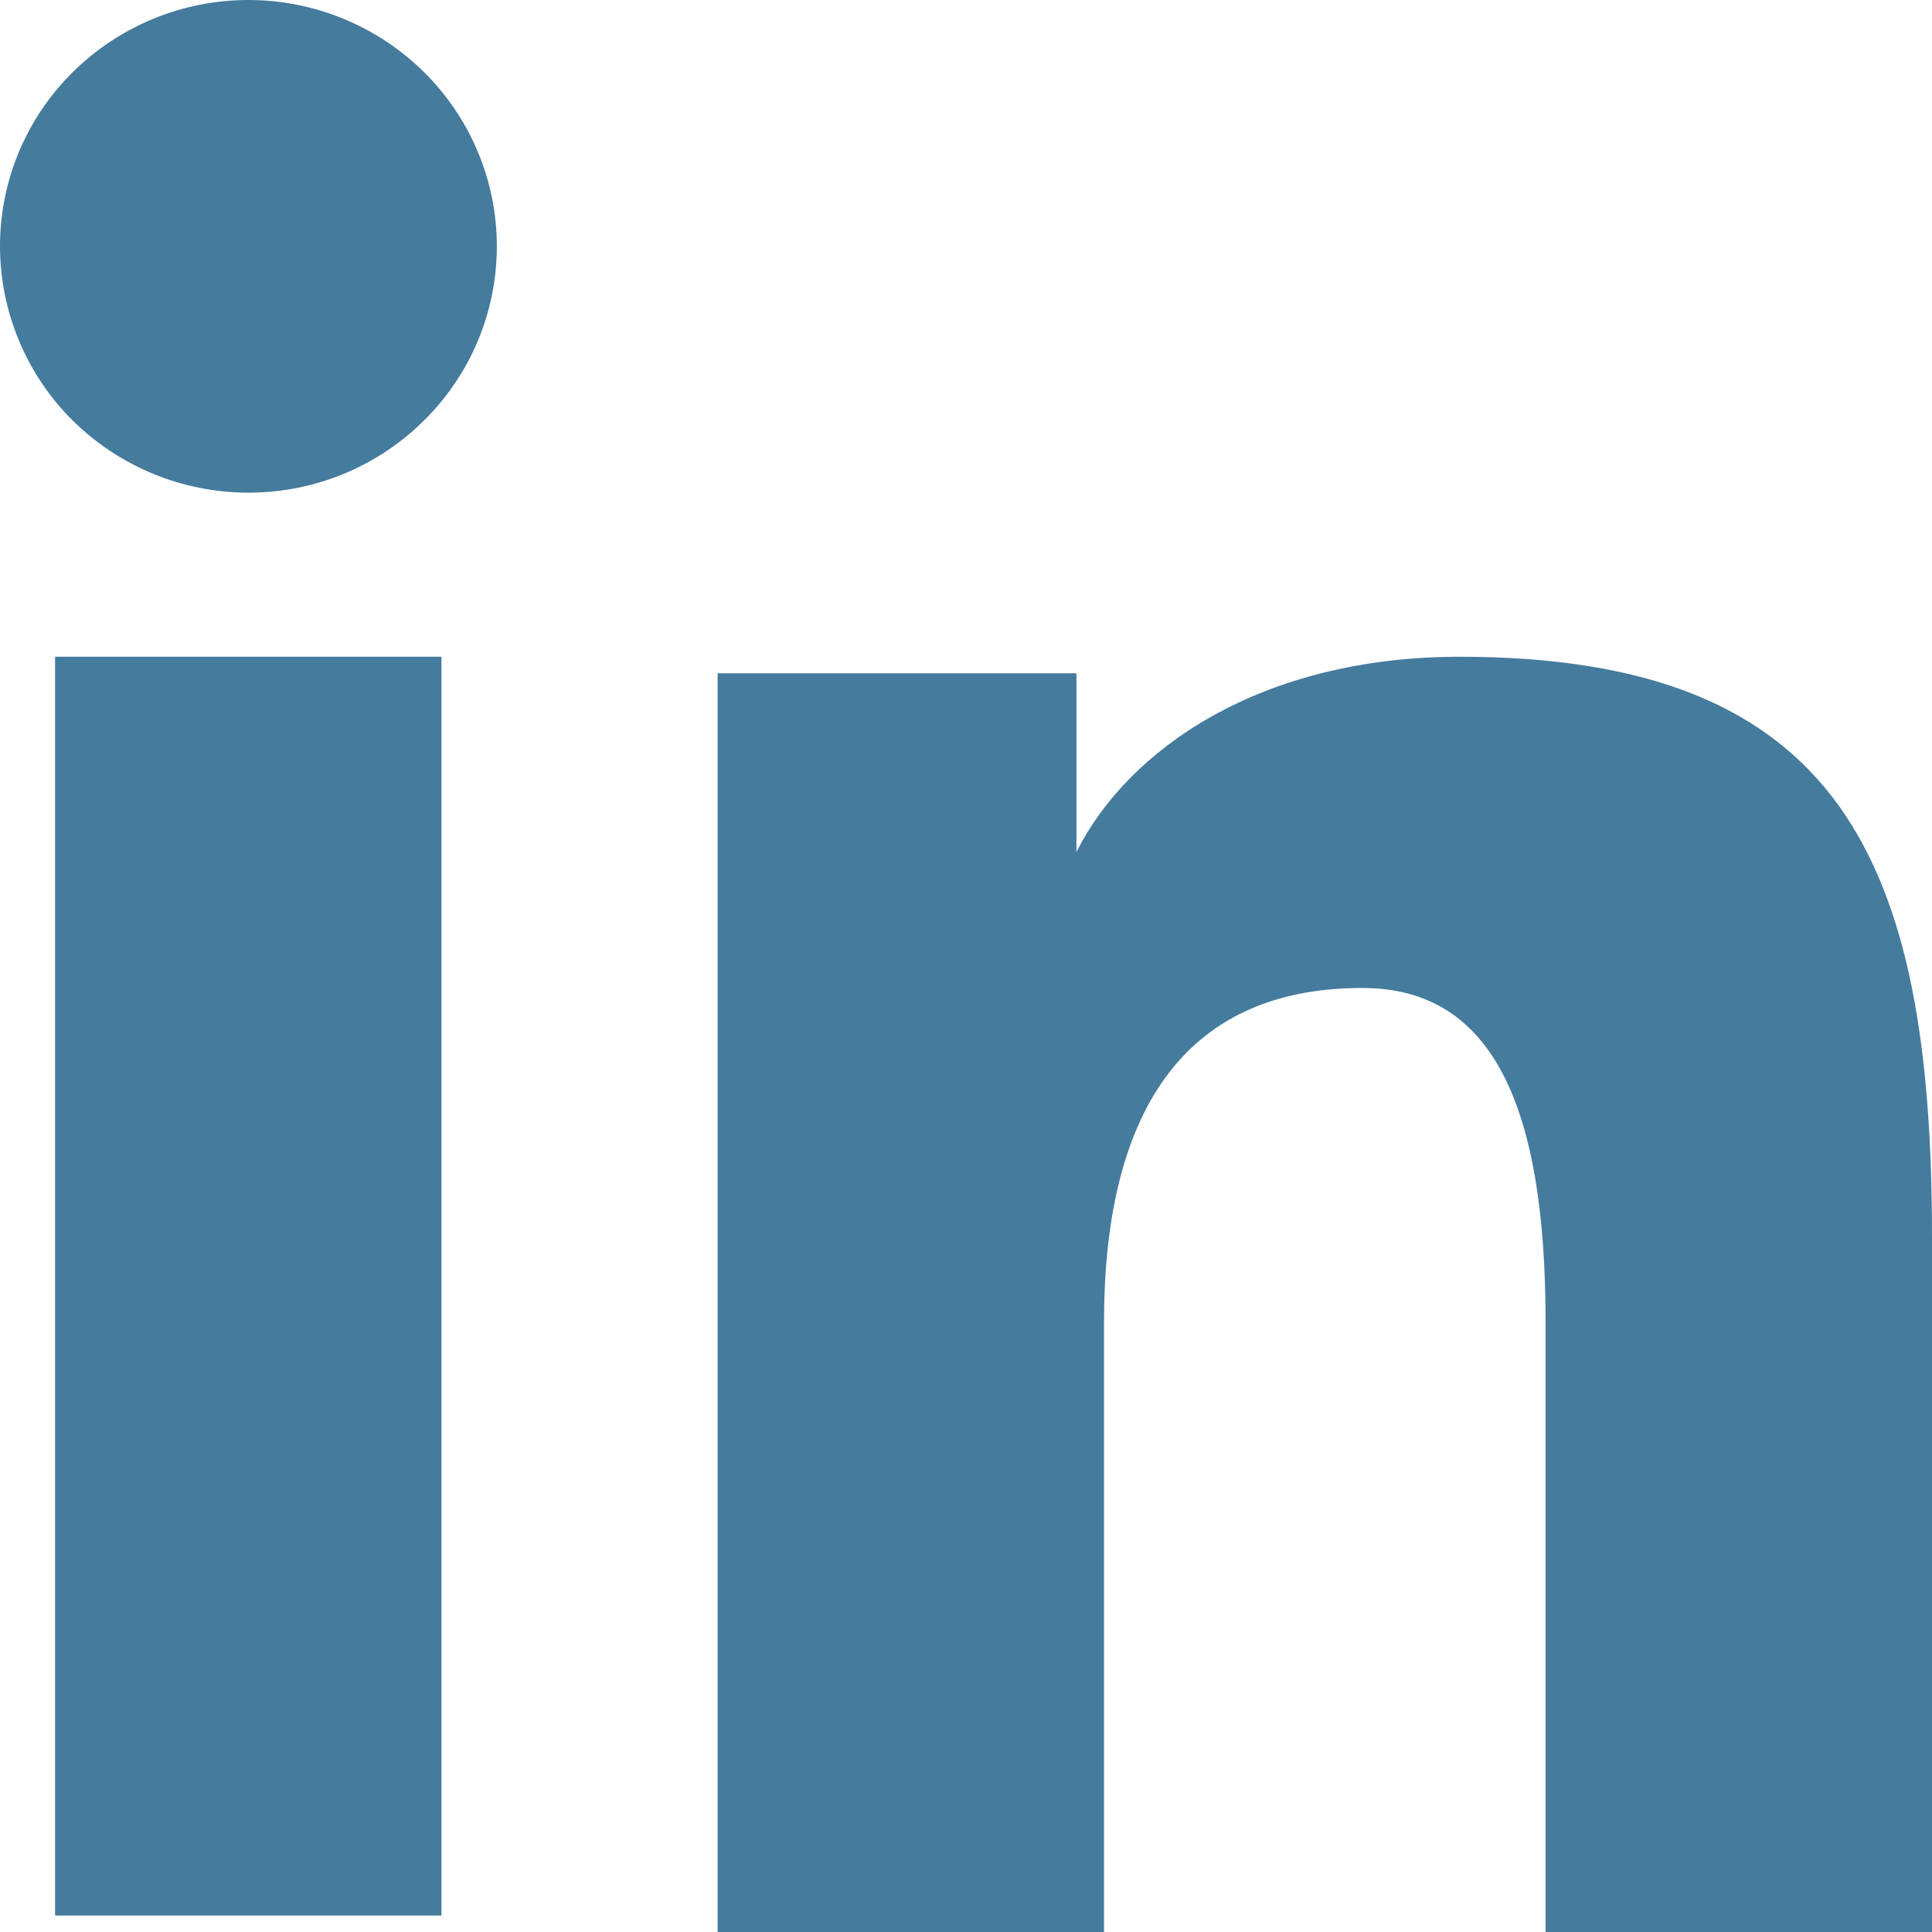
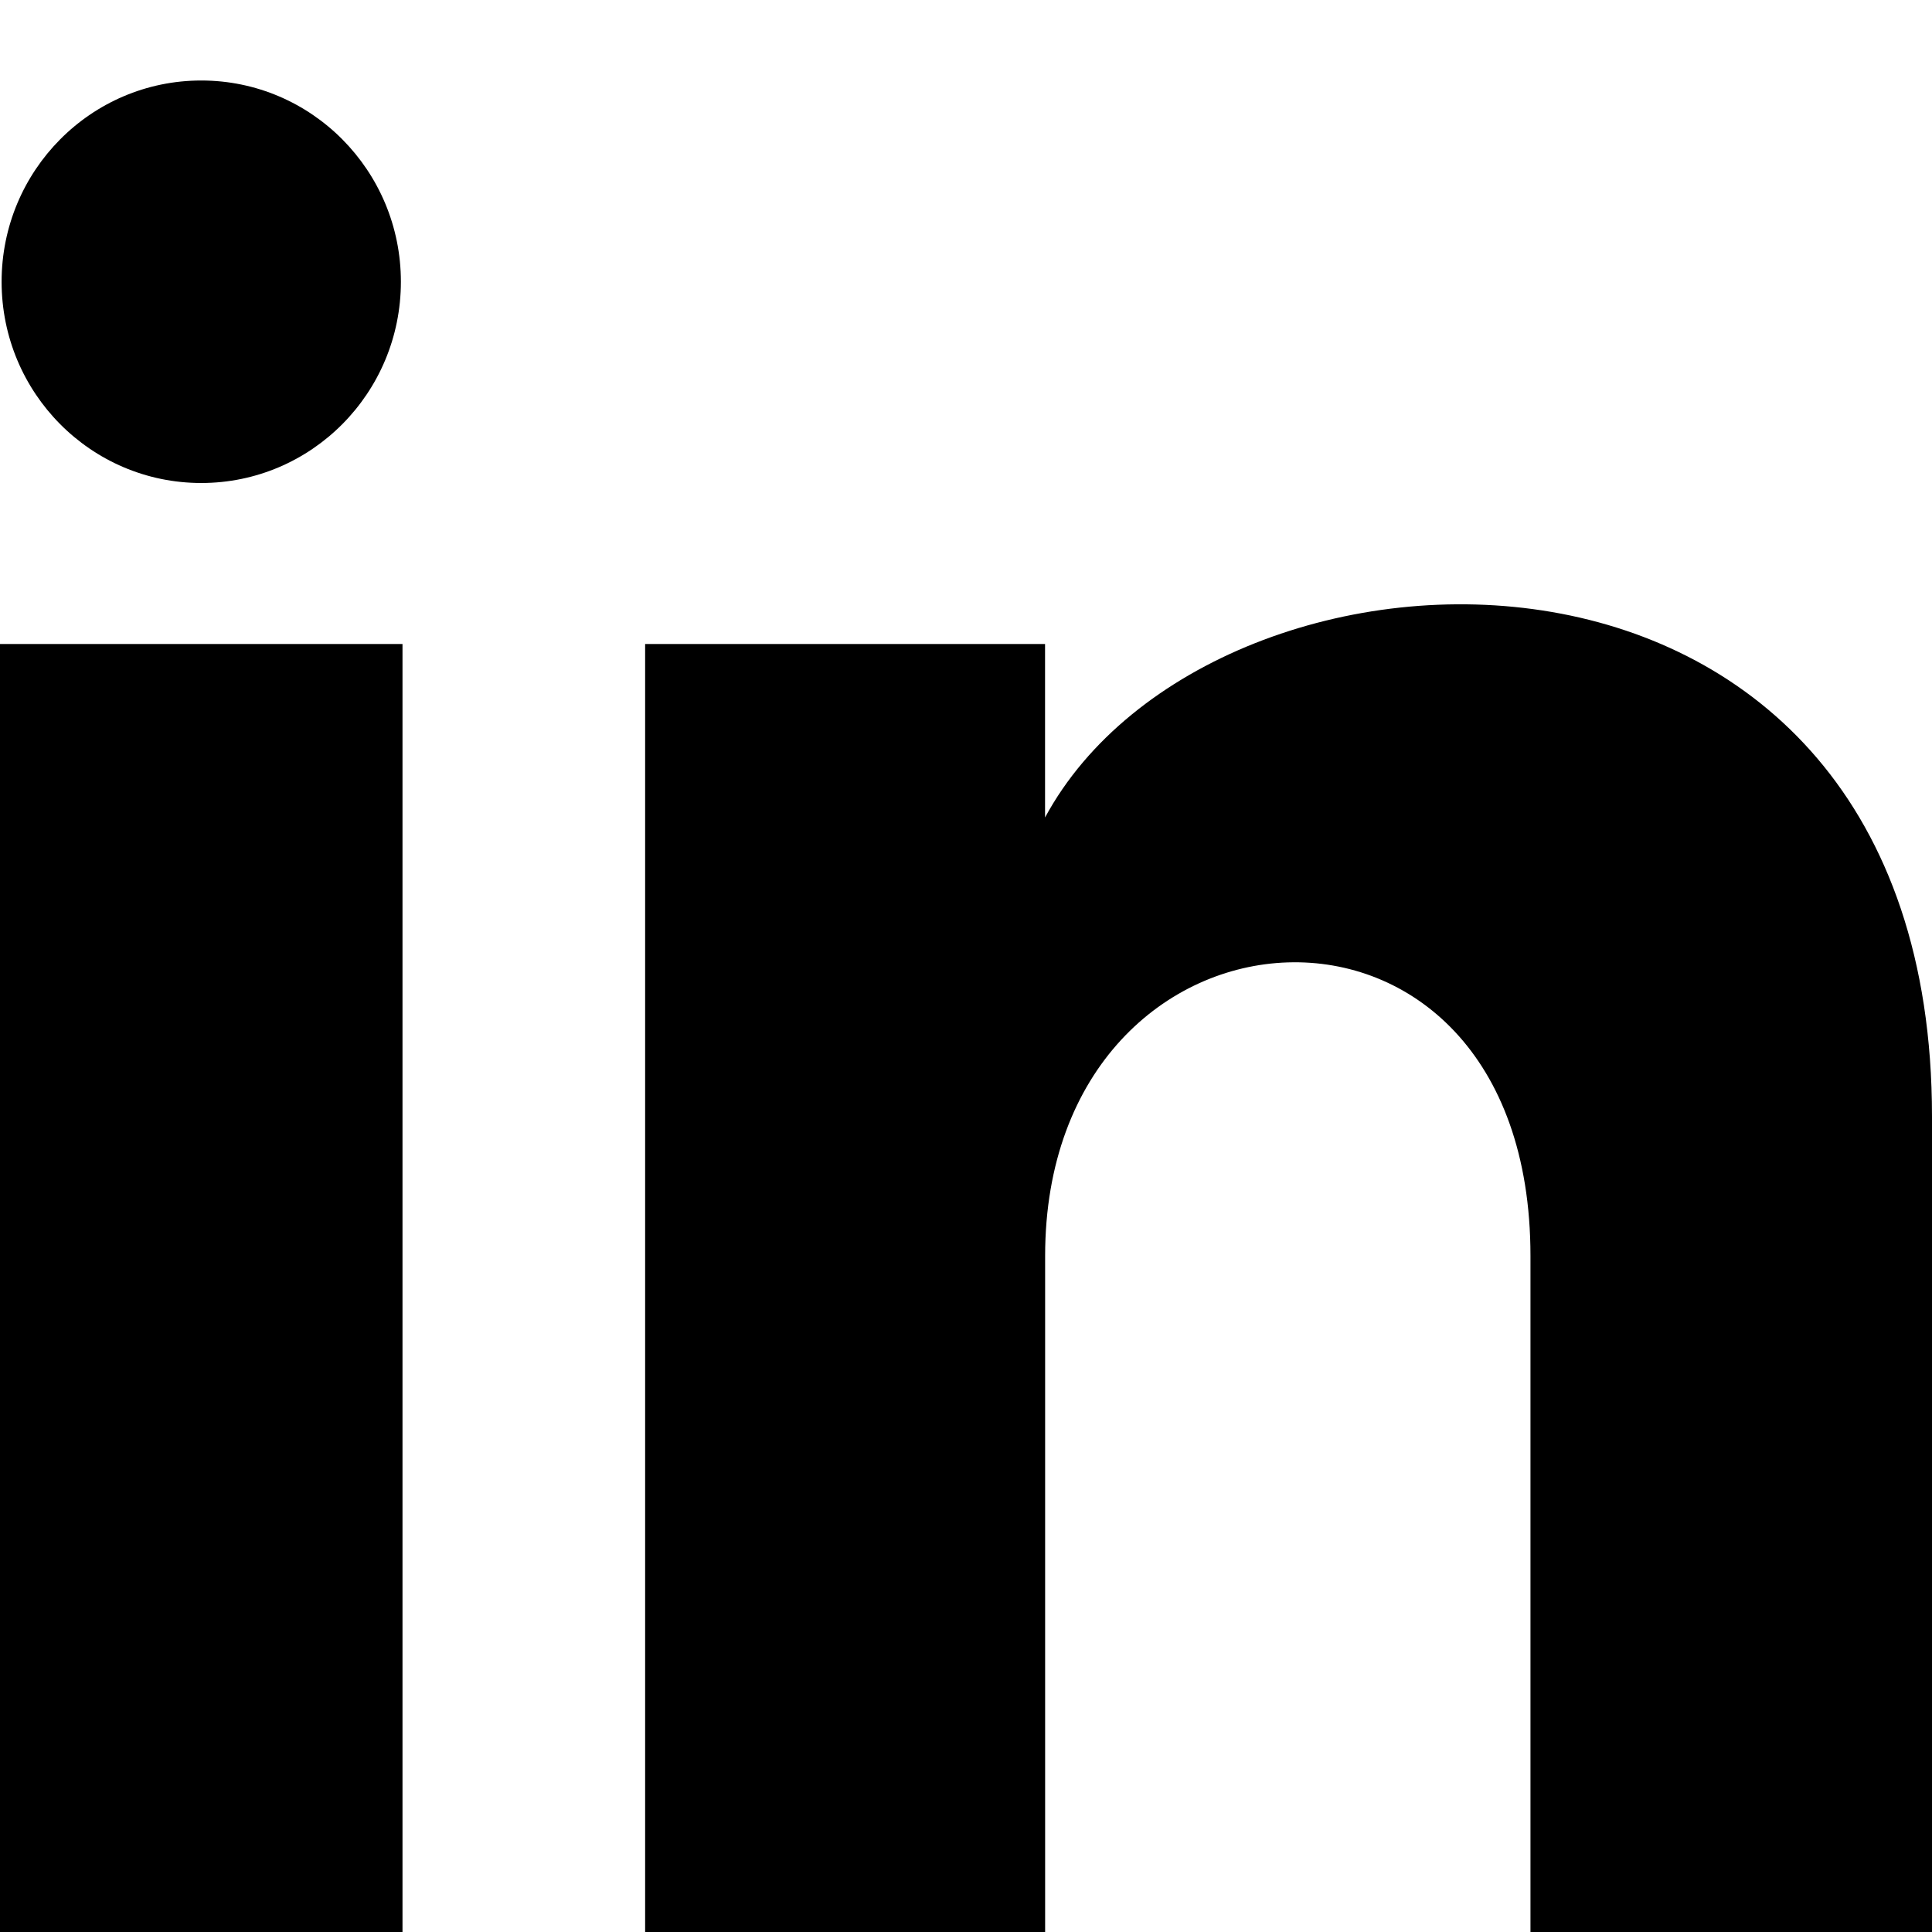
- <svg xmlns="http://www.w3.org/2000/svg" width="30" height="30" viewBox="0 0 30 30" fill="none">
-   <path fill-rule="evenodd" clip-rule="evenodd" d="M11.143 10.454H16.715V13.229C17.517 11.633 19.575 10.198 22.666 10.198C28.593 10.198 30 13.376 30 19.204V30H24V20.532C24 17.212 23.198 15.341 21.154 15.341C18.321 15.341 17.143 17.358 17.143 20.53V30H11.143V10.454ZM0.855 29.745H6.855V10.198H0.855V29.745ZM7.715 3.825C7.715 4.328 7.615 4.826 7.421 5.29C7.227 5.754 6.943 6.175 6.585 6.528C5.86 7.249 4.878 7.652 3.855 7.65C2.834 7.649 1.854 7.247 1.128 6.529C0.771 6.175 0.488 5.754 0.295 5.29C0.101 4.826 0.001 4.328 0 3.825C0 2.809 0.405 1.837 1.129 1.121C1.855 0.402 2.835 -0 3.857 3.75397e-07C4.88 3.75397e-07 5.861 0.404 6.585 1.121C7.308 1.837 7.715 2.809 7.715 3.825Z" fill="#457B9D" />
+ <svg xmlns="http://www.w3.org/2000/svg" width="24" height="24" viewBox="0 0 24 24">
+   <path d="M4.98 3.5c0 1.381-1.11 2.5-2.48 2.5s-2.48-1.119-2.48-2.5c0-1.38 1.11-2.5 2.48-2.5s2.48 1.12 2.48 2.5zm.02 4.5h-5v16h5v-16zm7.982 0h-4.968v16h4.969v-8.399c0-4.67 6.029-5.052 6.029 0v8.399h4.988v-10.131c0-7.88-8.922-7.593-11.018-3.714v-2.155z" />
</svg>
